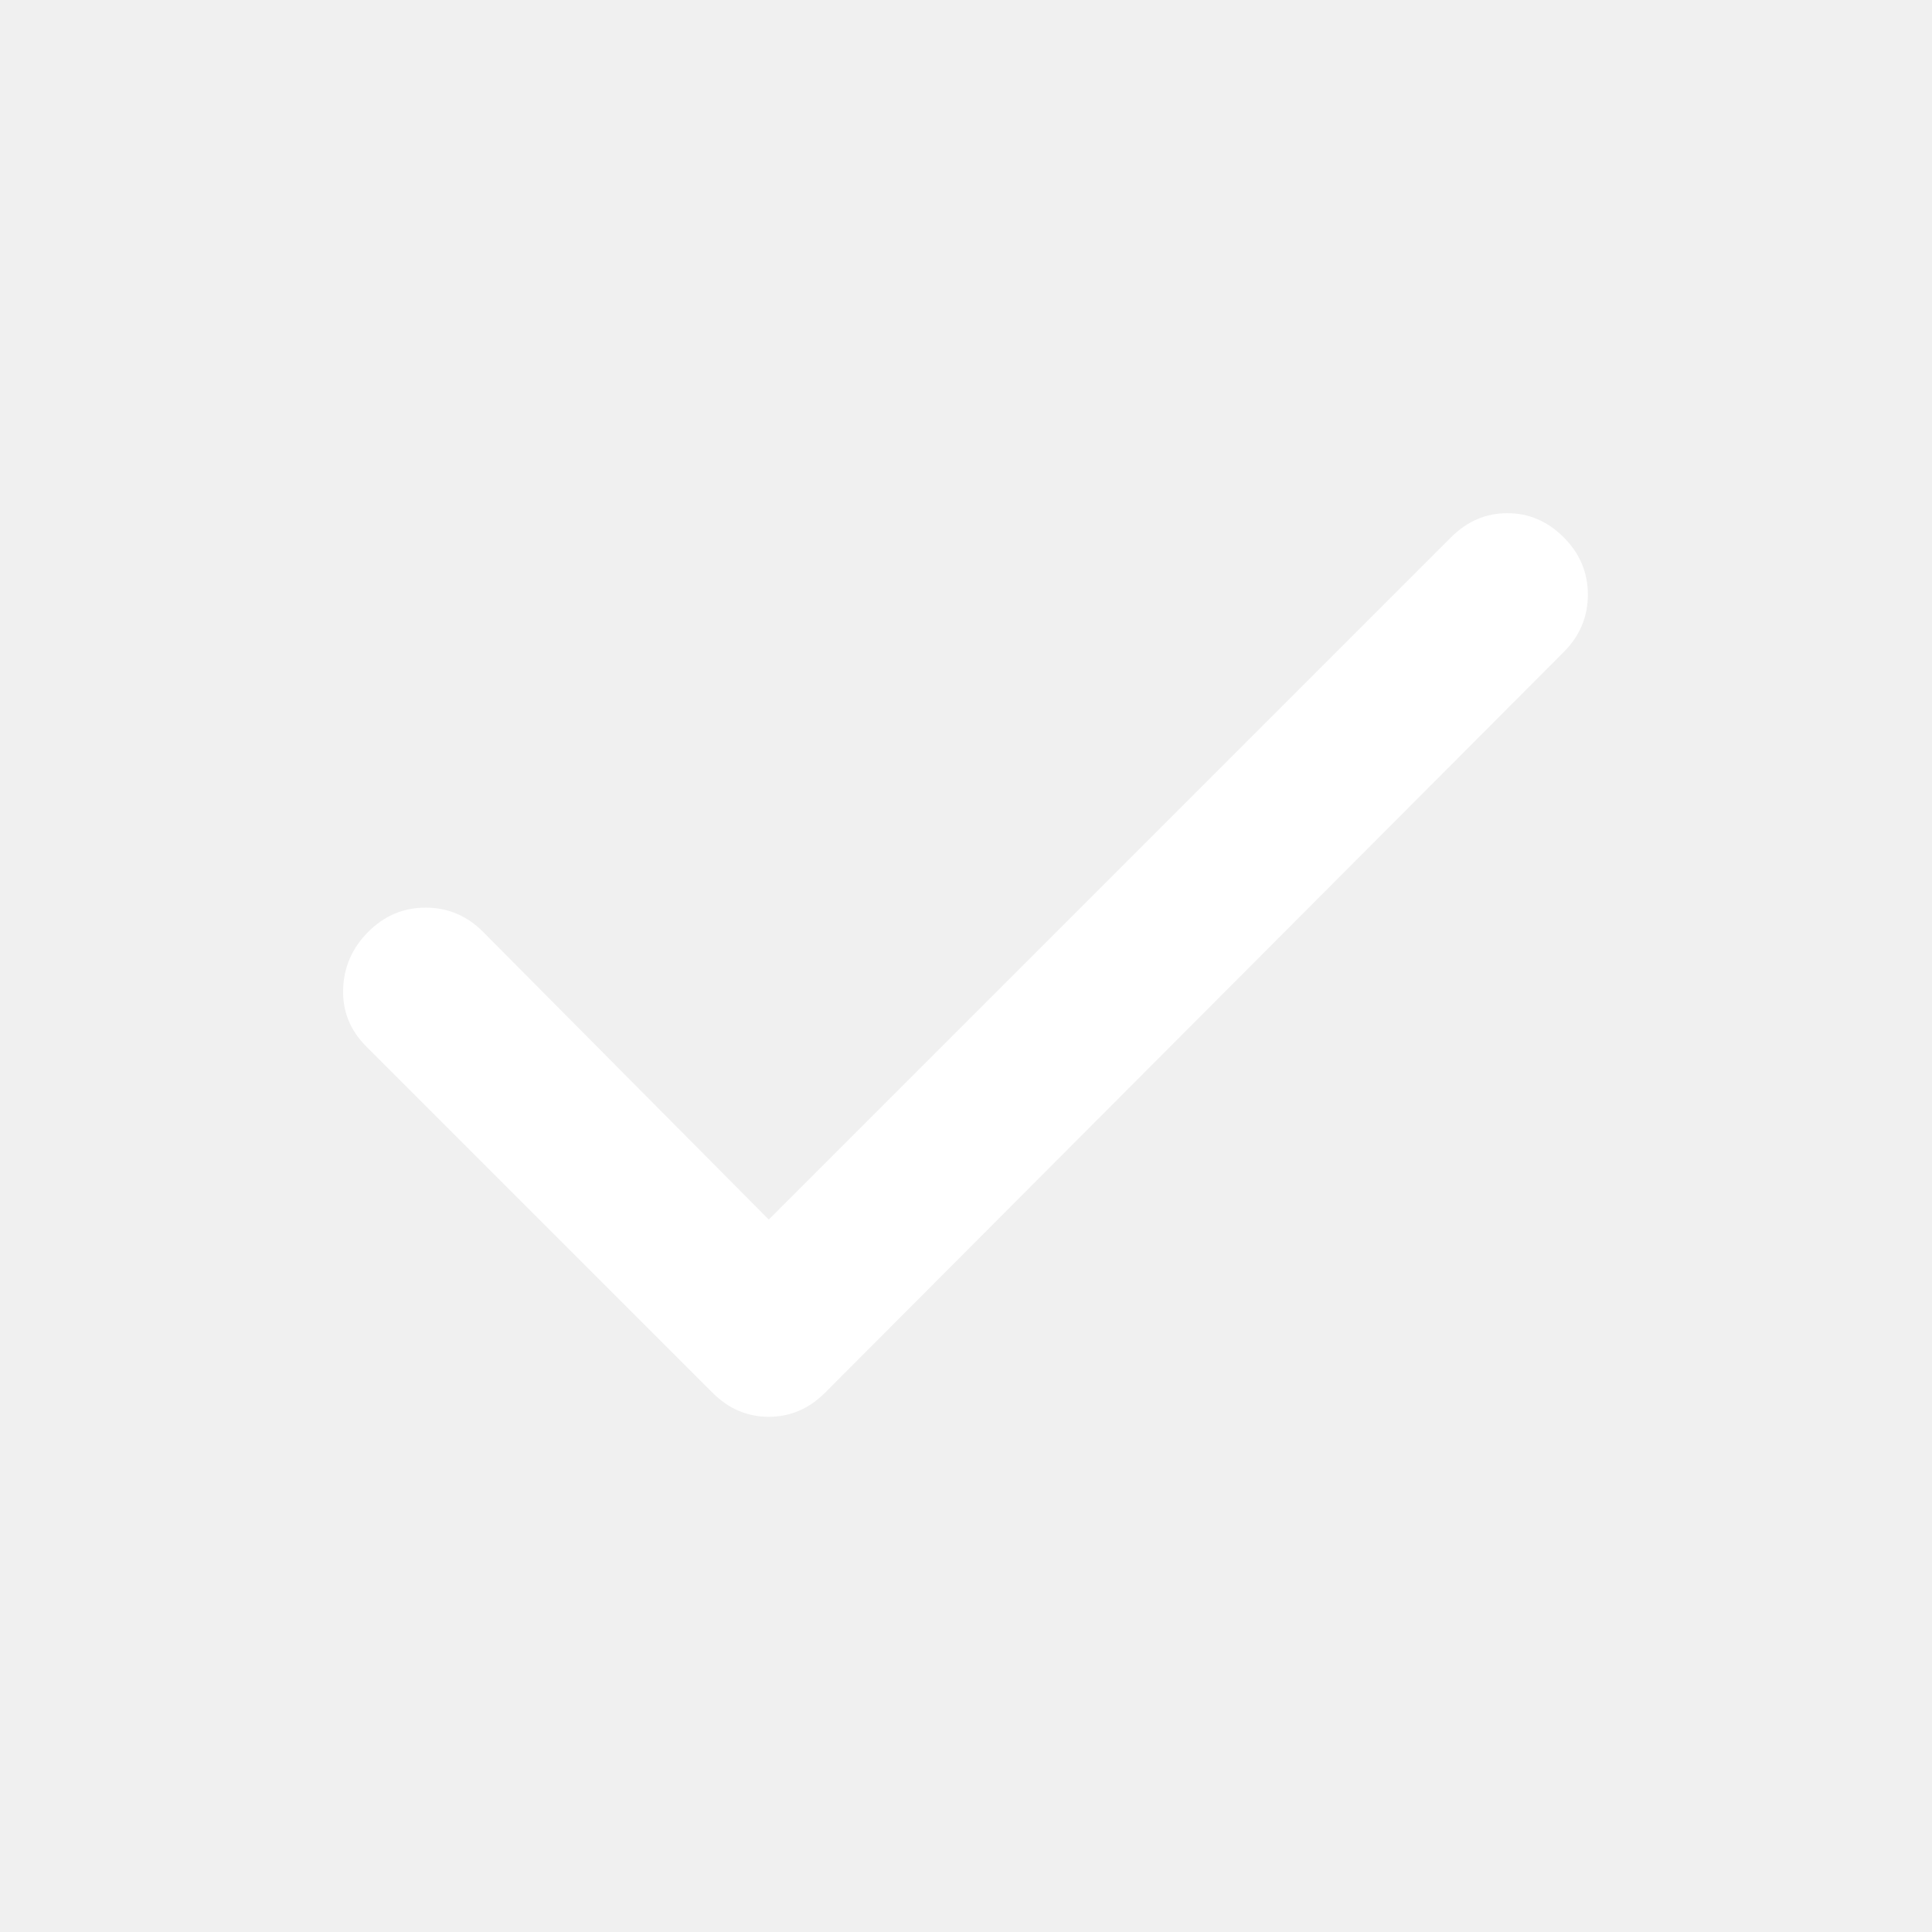
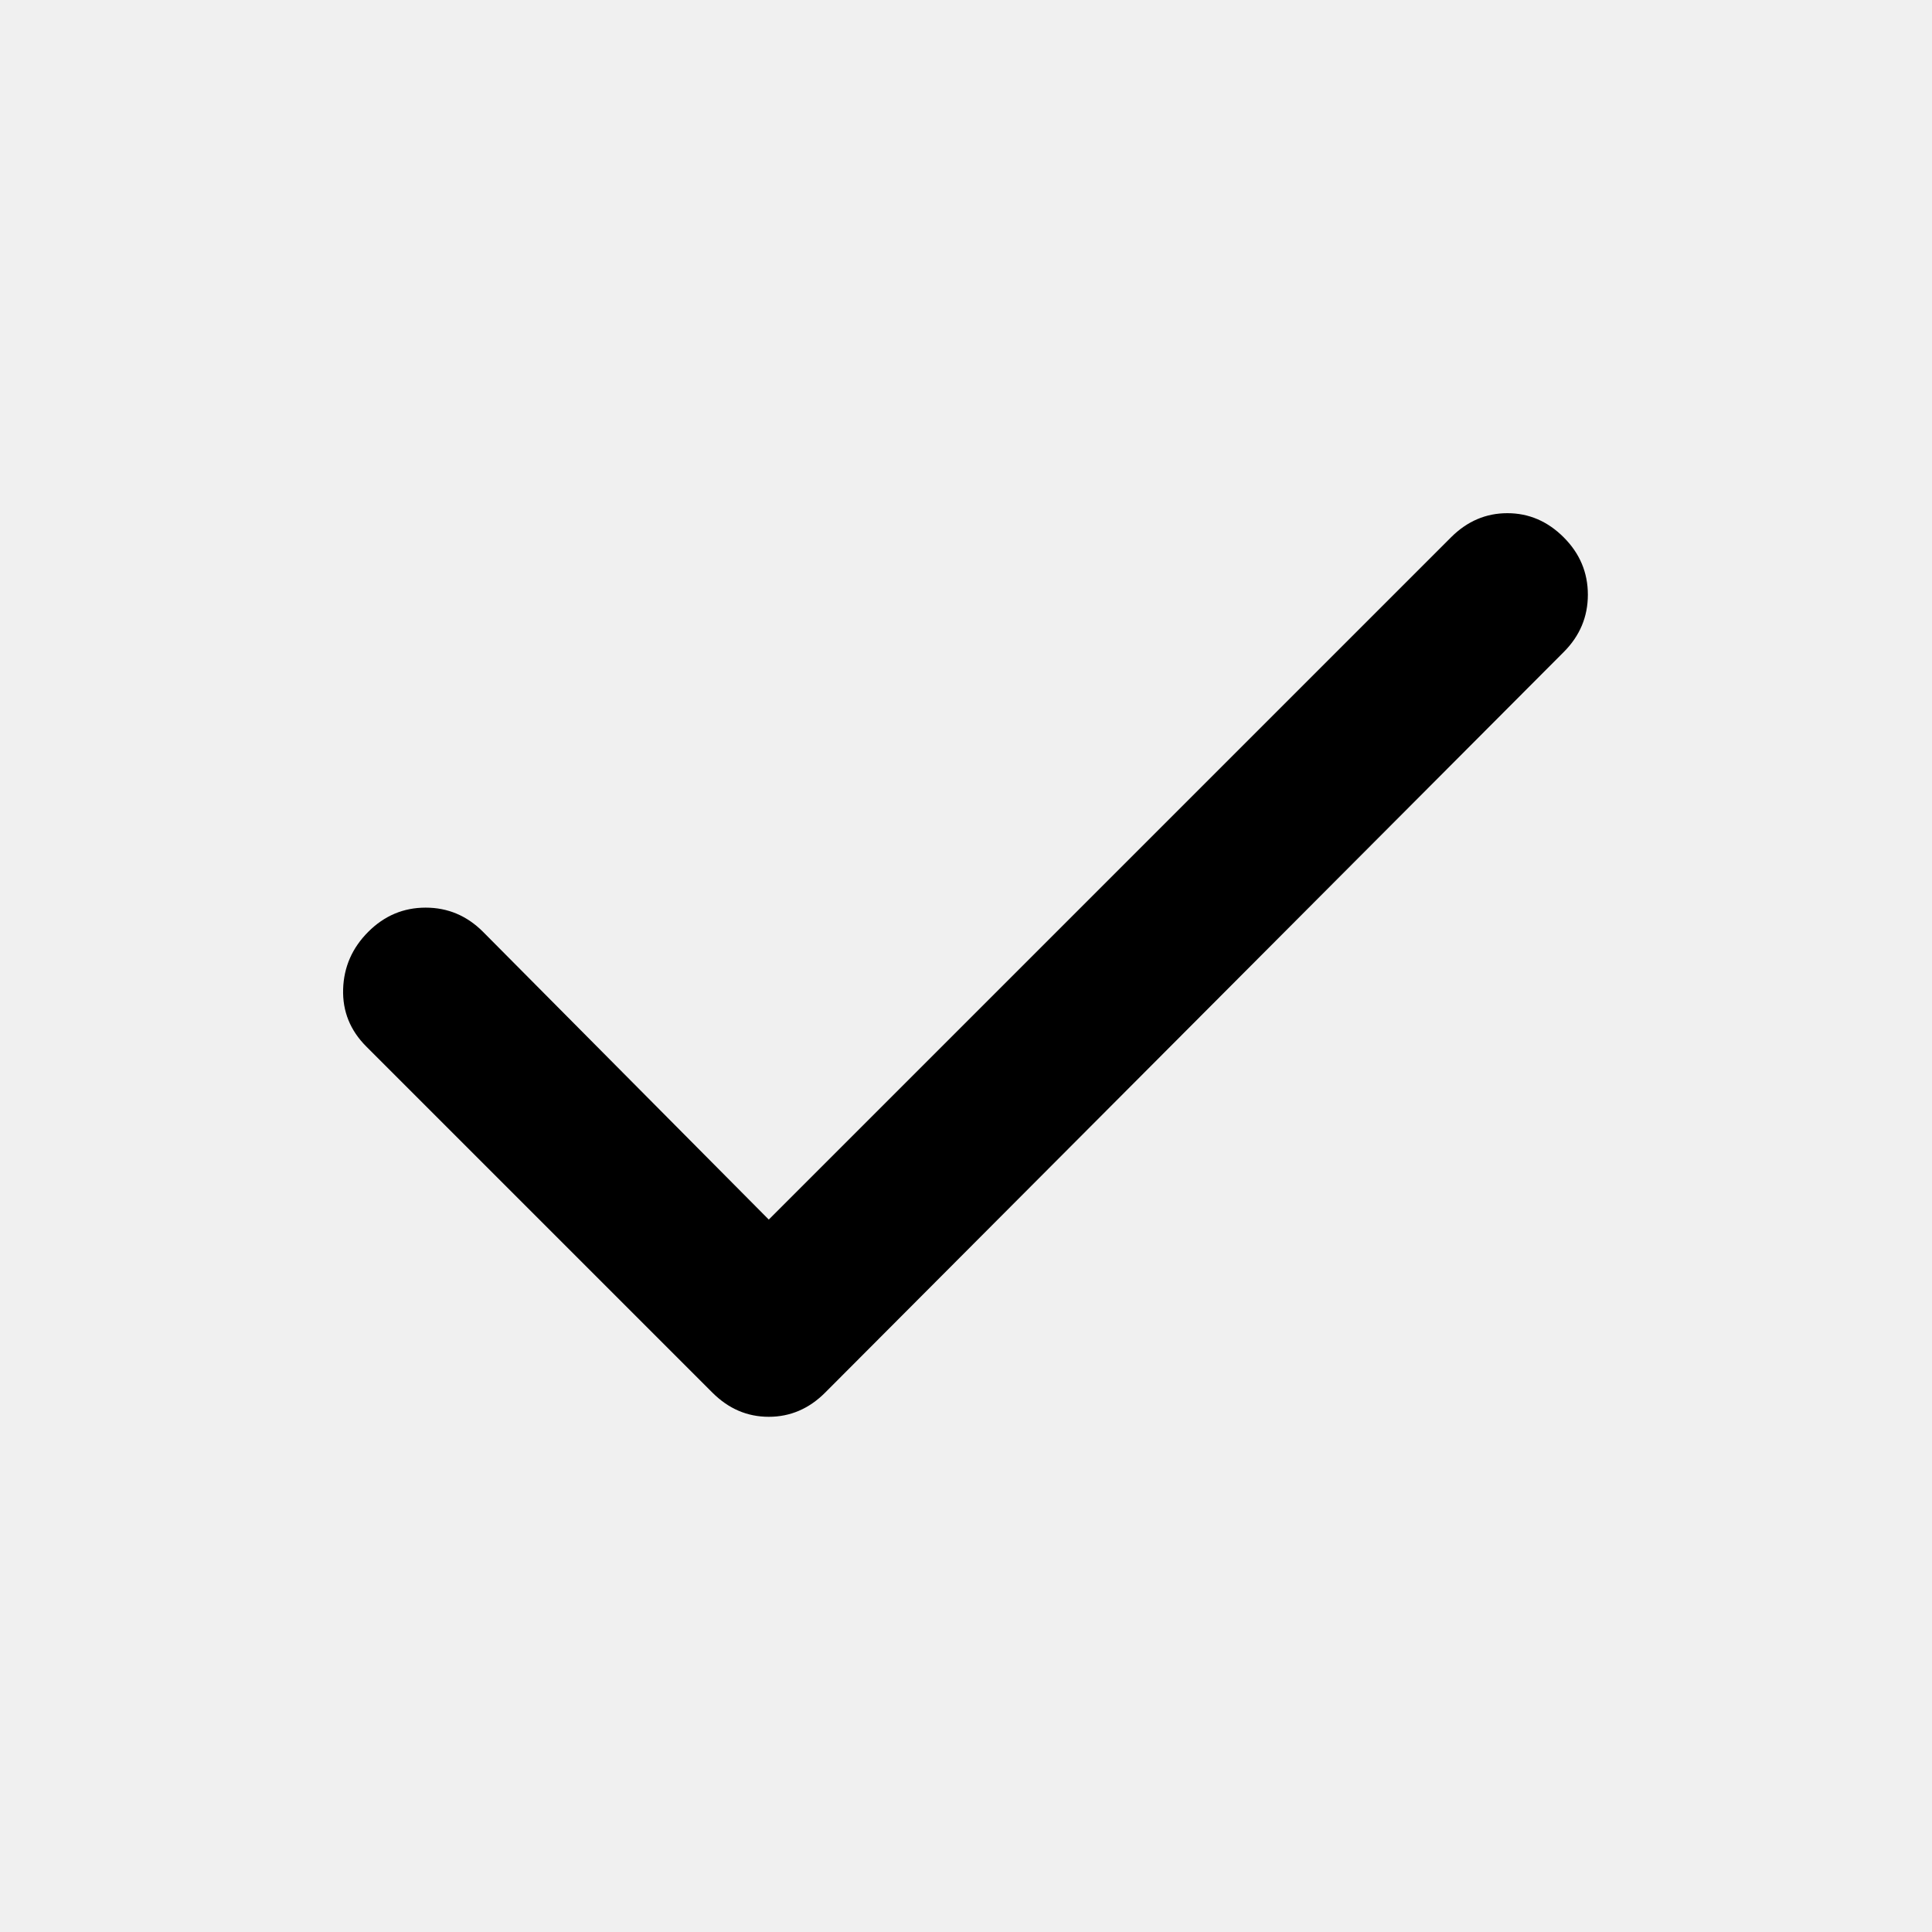
- <svg xmlns="http://www.w3.org/2000/svg" viewBox="0 -960 960 960" height="1px" width="1px" fill="#fff">
+ <svg xmlns="http://www.w3.org/2000/svg" viewBox="0 -960 960 960" height="1px" width="1px">
  <path d="m382-354 339-339q12-12 28-12t28 12q12 12 12 28.5T777-636L410-268q-12 12-28 12t-28-12L182-440q-12-12-11.5-28.5T183-497q12-12 28.5-12t28.5 12l142 143Z" />
</svg>
